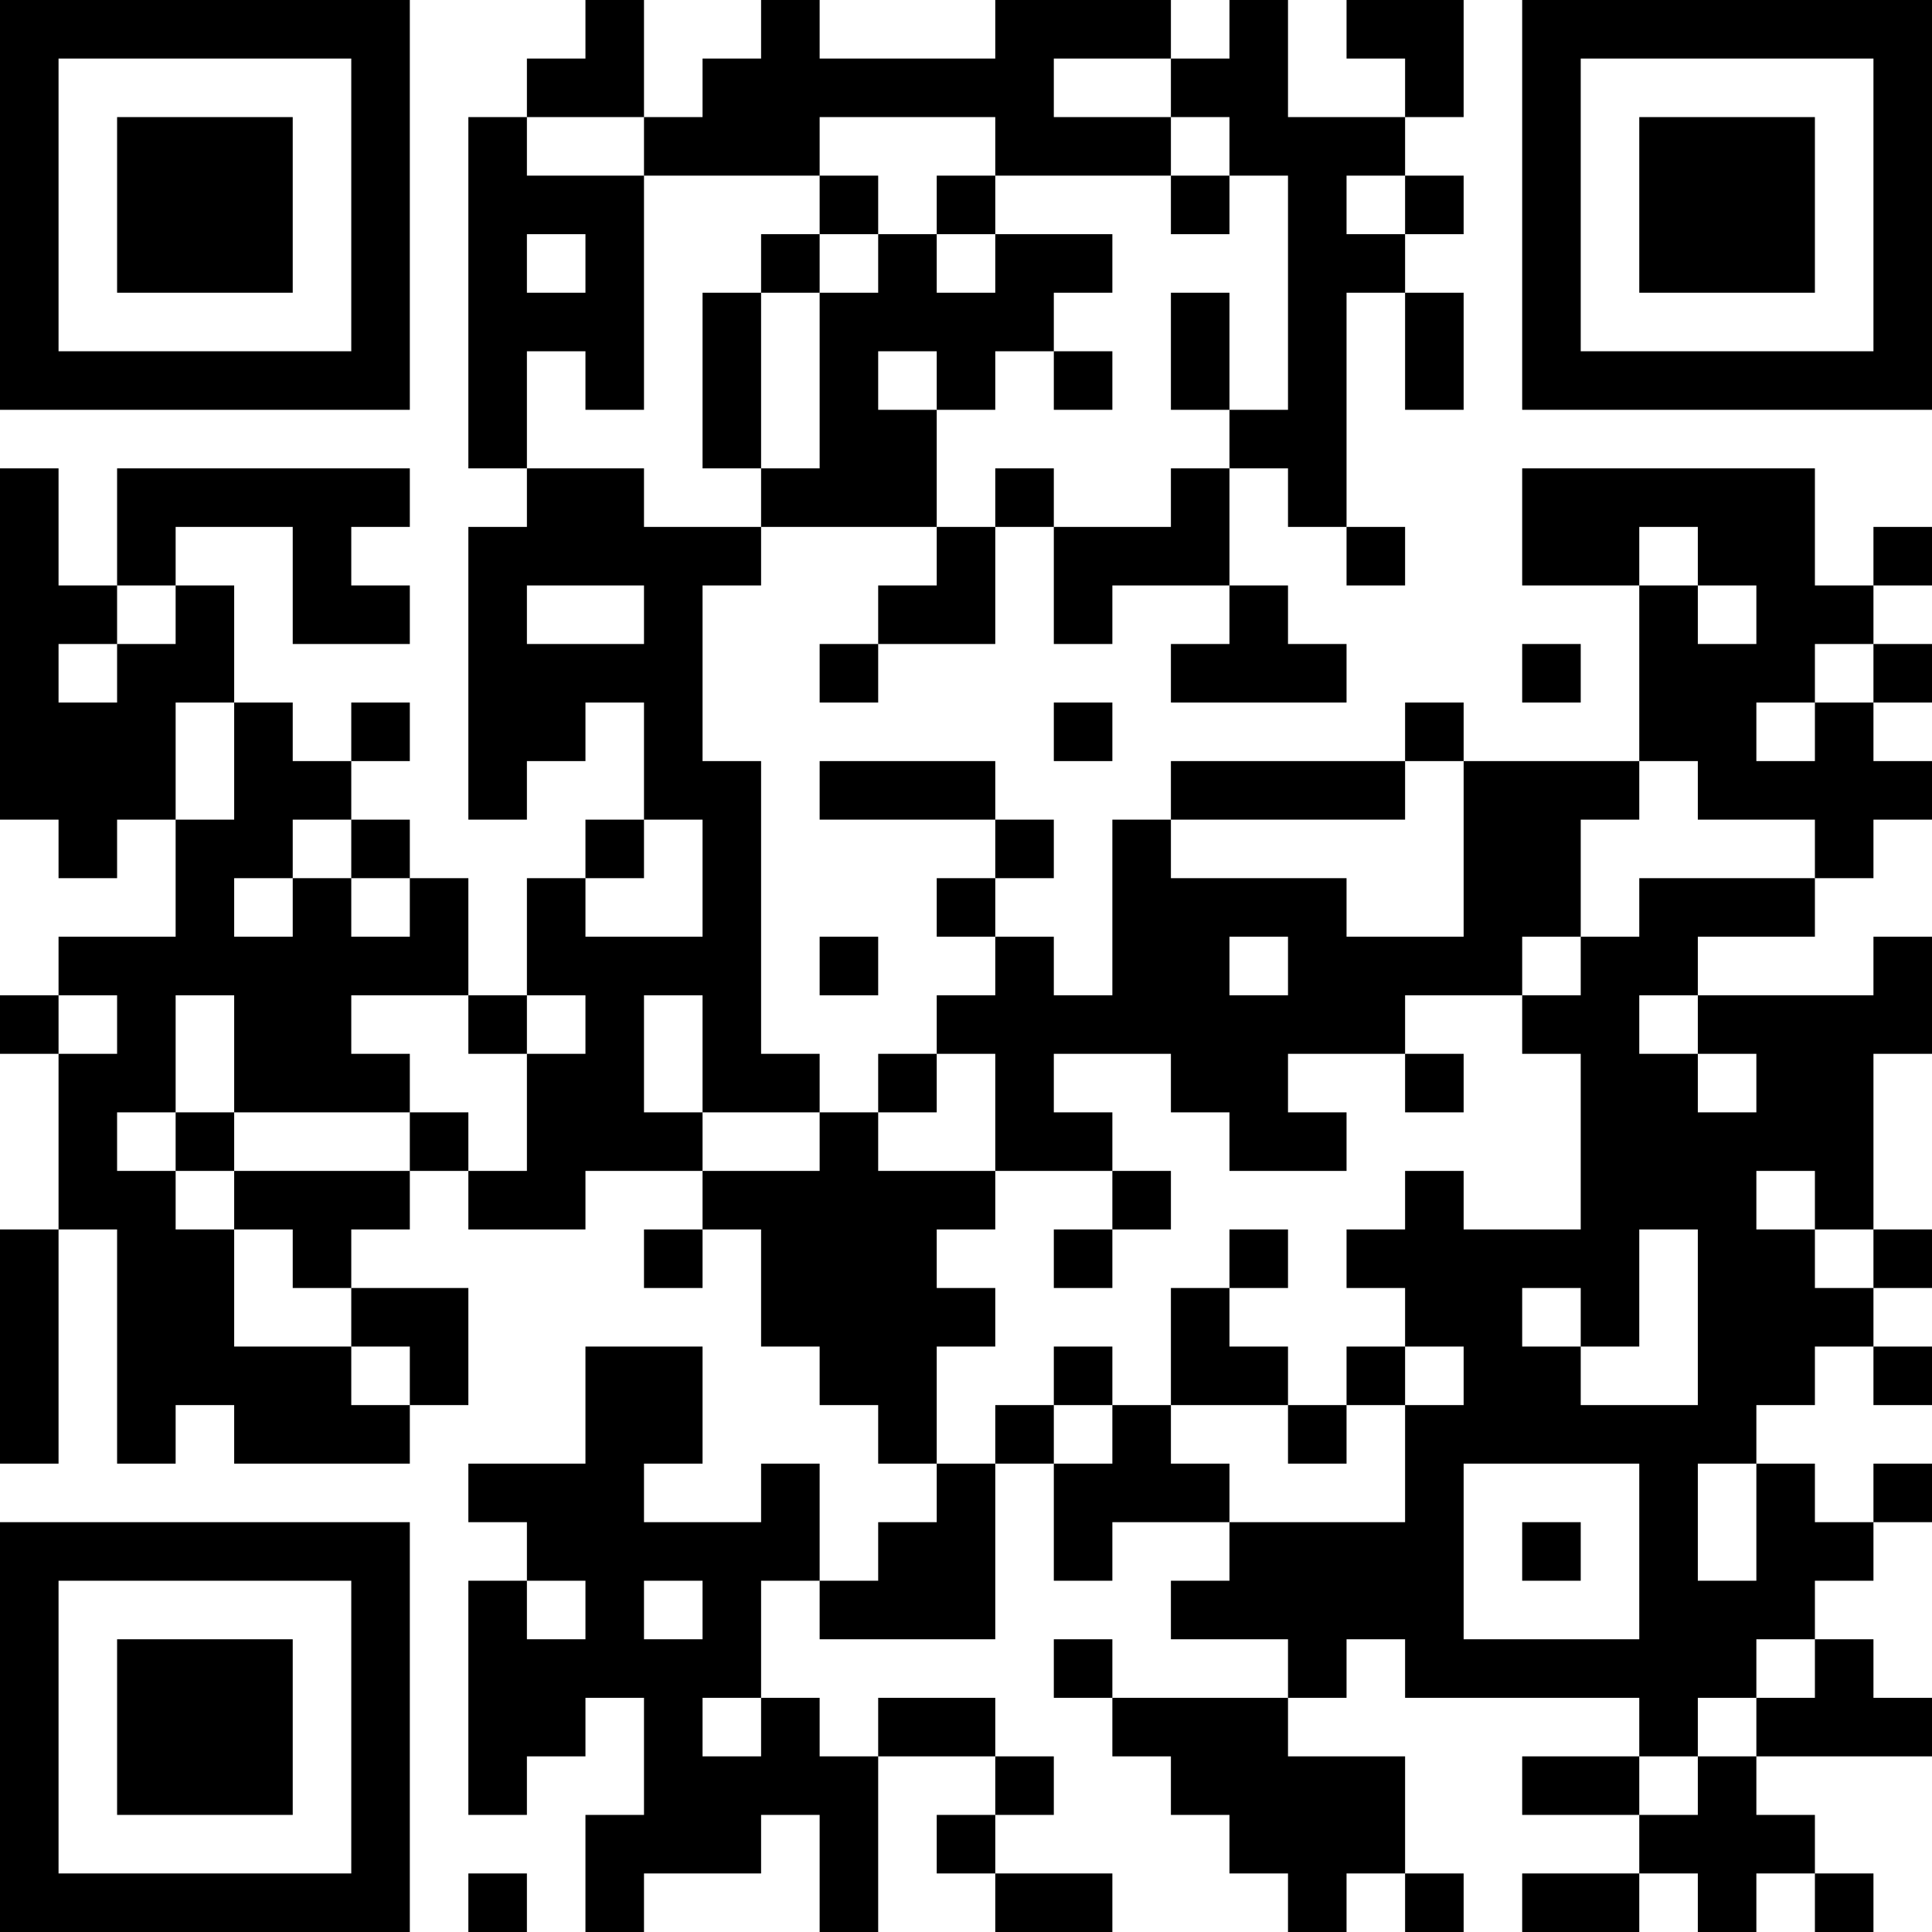
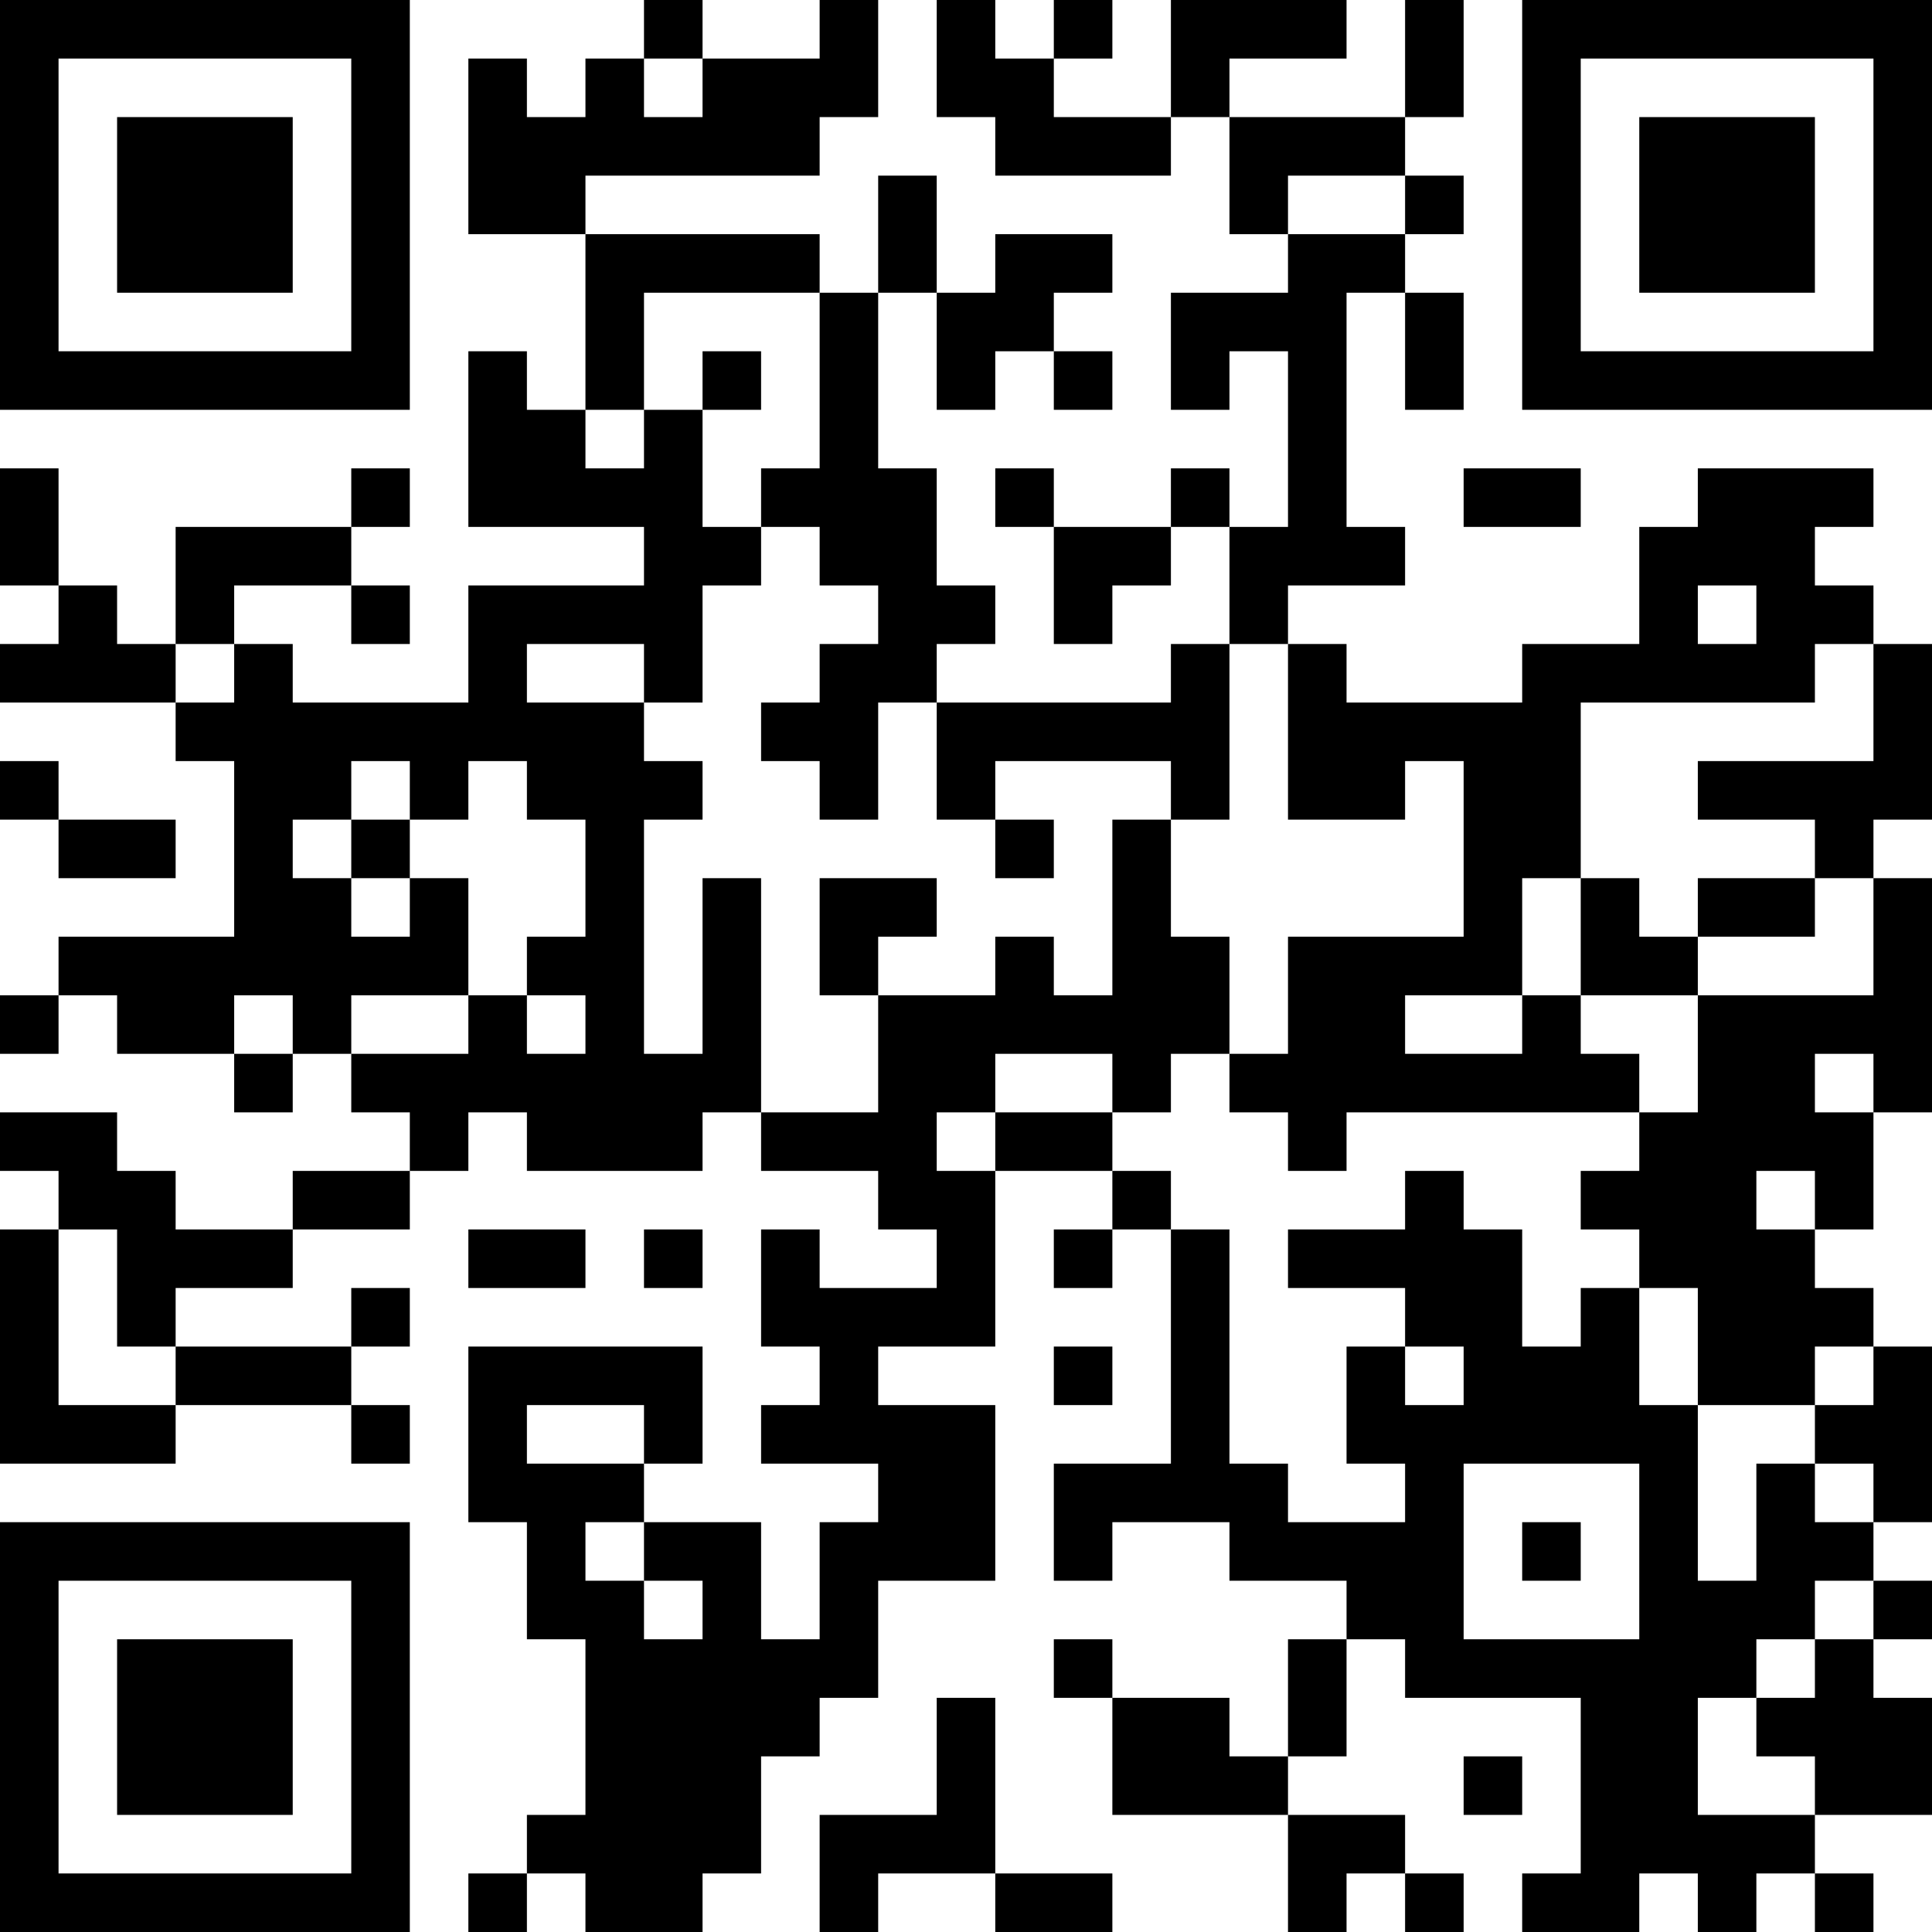
<svg xmlns="http://www.w3.org/2000/svg" width="33mm" height="33mm" version="1.1" viewBox="0 0 33 33">
-   <path d="M0,0H1V1H0zM1,0H2V1H1zM2,0H3V1H2zM3,0H4V1H3zM4,0H5V1H4zM5,0H6V1H5zM6,0H7V1H6zM10,0H11V1H10zM13,0H14V1H13zM17,0H18V1H17zM18,0H19V1H18zM19,0H20V1H19zM21,0H22V1H21zM23,0H24V1H23zM24,0H25V1H24zM26,0H27V1H26zM27,0H28V1H27zM28,0H29V1H28zM29,0H30V1H29zM30,0H31V1H30zM31,0H32V1H31zM32,0H33V1H32zM0,1H1V2H0zM6,1H7V2H6zM9,1H10V2H9zM10,1H11V2H10zM12,1H13V2H12zM13,1H14V2H13zM14,1H15V2H14zM15,1H16V2H15zM16,1H17V2H16zM17,1H18V2H17zM20,1H21V2H20zM21,1H22V2H21zM24,1H25V2H24zM26,1H27V2H26zM32,1H33V2H32zM0,2H1V3H0zM2,2H3V3H2zM3,2H4V3H3zM4,2H5V3H4zM6,2H7V3H6zM8,2H9V3H8zM11,2H12V3H11zM12,2H13V3H12zM13,2H14V3H13zM17,2H18V3H17zM18,2H19V3H18zM19,2H20V3H19zM21,2H22V3H21zM22,2H23V3H22zM23,2H24V3H23zM26,2H27V3H26zM28,2H29V3H28zM29,2H30V3H29zM30,2H31V3H30zM32,2H33V3H32zM0,3H1V4H0zM2,3H3V4H2zM3,3H4V4H3zM4,3H5V4H4zM6,3H7V4H6zM8,3H9V4H8zM9,3H10V4H9zM10,3H11V4H10zM14,3H15V4H14zM16,3H17V4H16zM20,3H21V4H20zM22,3H23V4H22zM24,3H25V4H24zM26,3H27V4H26zM28,3H29V4H28zM29,3H30V4H29zM30,3H31V4H30zM32,3H33V4H32zM0,4H1V5H0zM2,4H3V5H2zM3,4H4V5H3zM4,4H5V5H4zM6,4H7V5H6zM8,4H9V5H8zM10,4H11V5H10zM13,4H14V5H13zM15,4H16V5H15zM17,4H18V5H17zM18,4H19V5H18zM22,4H23V5H22zM23,4H24V5H23zM26,4H27V5H26zM28,4H29V5H28zM29,4H30V5H29zM30,4H31V5H30zM32,4H33V5H32zM0,5H1V6H0zM6,5H7V6H6zM8,5H9V6H8zM9,5H10V6H9zM10,5H11V6H10zM12,5H13V6H12zM14,5H15V6H14zM15,5H16V6H15zM16,5H17V6H16zM17,5H18V6H17zM20,5H21V6H20zM22,5H23V6H22zM24,5H25V6H24zM26,5H27V6H26zM32,5H33V6H32zM0,6H1V7H0zM1,6H2V7H1zM2,6H3V7H2zM3,6H4V7H3zM4,6H5V7H4zM5,6H6V7H5zM6,6H7V7H6zM8,6H9V7H8zM10,6H11V7H10zM12,6H13V7H12zM14,6H15V7H14zM16,6H17V7H16zM18,6H19V7H18zM20,6H21V7H20zM22,6H23V7H22zM24,6H25V7H24zM26,6H27V7H26zM27,6H28V7H27zM28,6H29V7H28zM29,6H30V7H29zM30,6H31V7H30zM31,6H32V7H31zM32,6H33V7H32zM8,7H9V8H8zM12,7H13V8H12zM14,7H15V8H14zM15,7H16V8H15zM21,7H22V8H21zM22,7H23V8H22zM0,8H1V9H0zM2,8H3V9H2zM3,8H4V9H3zM4,8H5V9H4zM5,8H6V9H5zM6,8H7V9H6zM9,8H10V9H9zM10,8H11V9H10zM13,8H14V9H13zM14,8H15V9H14zM15,8H16V9H15zM17,8H18V9H17zM20,8H21V9H20zM22,8H23V9H22zM26,8H27V9H26zM27,8H28V9H27zM28,8H29V9H28zM29,8H30V9H29zM30,8H31V9H30zM0,9H1V10H0zM2,9H3V10H2zM5,9H6V10H5zM8,9H9V10H8zM9,9H10V10H9zM10,9H11V10H10zM11,9H12V10H11zM12,9H13V10H12zM16,9H17V10H16zM18,9H19V10H18zM19,9H20V10H19zM20,9H21V10H20zM23,9H24V10H23zM26,9H27V10H26zM27,9H28V10H27zM29,9H30V10H29zM30,9H31V10H30zM32,9H33V10H32zM0,10H1V11H0zM1,10H2V11H1zM3,10H4V11H3zM5,10H6V11H5zM6,10H7V11H6zM8,10H9V11H8zM11,10H12V11H11zM15,10H16V11H15zM16,10H17V11H16zM18,10H19V11H18zM21,10H22V11H21zM28,10H29V11H28zM30,10H31V11H30zM31,10H32V11H31zM0,11H1V12H0zM2,11H3V12H2zM3,11H4V12H3zM8,11H9V12H8zM9,11H10V12H9zM10,11H11V12H10zM11,11H12V12H11zM14,11H15V12H14zM20,11H21V12H20zM21,11H22V12H21zM22,11H23V12H22zM26,11H27V12H26zM28,11H29V12H28zM29,11H30V12H29zM30,11H31V12H30zM32,11H33V12H32zM0,12H1V13H0zM1,12H2V13H1zM2,12H3V13H2zM4,12H5V13H4zM6,12H7V13H6zM8,12H9V13H8zM9,12H10V13H9zM11,12H12V13H11zM18,12H19V13H18zM24,12H25V13H24zM28,12H29V13H28zM29,12H30V13H29zM31,12H32V13H31zM0,13H1V14H0zM1,13H2V14H1zM2,13H3V14H2zM4,13H5V14H4zM5,13H6V14H5zM8,13H9V14H8zM11,13H12V14H11zM12,13H13V14H12zM14,13H15V14H14zM15,13H16V14H15zM16,13H17V14H16zM20,13H21V14H20zM21,13H22V14H21zM22,13H23V14H22zM23,13H24V14H23zM25,13H26V14H25zM26,13H27V14H26zM27,13H28V14H27zM29,13H30V14H29zM30,13H31V14H30zM31,13H32V14H31zM32,13H33V14H32zM1,14H2V15H1zM3,14H4V15H3zM4,14H5V15H4zM6,14H7V15H6zM10,14H11V15H10zM12,14H13V15H12zM17,14H18V15H17zM19,14H20V15H19zM25,14H26V15H25zM26,14H27V15H26zM31,14H32V15H31zM3,15H4V16H3zM5,15H6V16H5zM7,15H8V16H7zM9,15H10V16H9zM12,15H13V16H12zM16,15H17V16H16zM19,15H20V16H19zM20,15H21V16H20zM21,15H22V16H21zM22,15H23V16H22zM25,15H26V16H25zM26,15H27V16H26zM28,15H29V16H28zM29,15H30V16H29zM30,15H31V16H30zM1,16H2V17H1zM2,16H3V17H2zM3,16H4V17H3zM4,16H5V17H4zM5,16H6V17H5zM6,16H7V17H6zM7,16H8V17H7zM9,16H10V17H9zM10,16H11V17H10zM11,16H12V17H11zM12,16H13V17H12zM14,16H15V17H14zM17,16H18V17H17zM19,16H20V17H19zM20,16H21V17H20zM22,16H23V17H22zM23,16H24V17H23zM24,16H25V17H24zM25,16H26V17H25zM27,16H28V17H27zM28,16H29V17H28zM32,16H33V17H32zM0,17H1V18H0zM2,17H3V18H2zM4,17H5V18H4zM5,17H6V18H5zM8,17H9V18H8zM10,17H11V18H10zM12,17H13V18H12zM16,17H17V18H16zM17,17H18V18H17zM18,17H19V18H18zM19,17H20V18H19zM20,17H21V18H20zM21,17H22V18H21zM22,17H23V18H22zM23,17H24V18H23zM26,17H27V18H26zM27,17H28V18H27zM29,17H30V18H29zM30,17H31V18H30zM31,17H32V18H31zM32,17H33V18H32zM1,18H2V19H1zM2,18H3V19H2zM4,18H5V19H4zM5,18H6V19H5zM6,18H7V19H6zM9,18H10V19H9zM10,18H11V19H10zM12,18H13V19H12zM13,18H14V19H13zM15,18H16V19H15zM17,18H18V19H17zM20,18H21V19H20zM21,18H22V19H21zM24,18H25V19H24zM27,18H28V19H27zM28,18H29V19H28zM30,18H31V19H30zM31,18H32V19H31zM1,19H2V20H1zM3,19H4V20H3zM7,19H8V20H7zM9,19H10V20H9zM10,19H11V20H10zM11,19H12V20H11zM14,19H15V20H14zM17,19H18V20H17zM18,19H19V20H18zM21,19H22V20H21zM22,19H23V20H22zM27,19H28V20H27zM28,19H29V20H28zM29,19H30V20H29zM30,19H31V20H30zM31,19H32V20H31zM1,20H2V21H1zM2,20H3V21H2zM4,20H5V21H4zM5,20H6V21H5zM6,20H7V21H6zM8,20H9V21H8zM9,20H10V21H9zM12,20H13V21H12zM13,20H14V21H13zM14,20H15V21H14zM15,20H16V21H15zM16,20H17V21H16zM19,20H20V21H19zM24,20H25V21H24zM27,20H28V21H27zM28,20H29V21H28zM29,20H30V21H29zM31,20H32V21H31zM0,21H1V22H0zM2,21H3V22H2zM3,21H4V22H3zM5,21H6V22H5zM11,21H12V22H11zM13,21H14V22H13zM14,21H15V22H14zM15,21H16V22H15zM18,21H19V22H18zM21,21H22V22H21zM23,21H24V22H23zM24,21H25V22H24zM25,21H26V22H25zM26,21H27V22H26zM27,21H28V22H27zM29,21H30V22H29zM30,21H31V22H30zM32,21H33V22H32zM0,22H1V23H0zM2,22H3V23H2zM3,22H4V23H3zM6,22H7V23H6zM7,22H8V23H7zM13,22H14V23H13zM14,22H15V23H14zM15,22H16V23H15zM16,22H17V23H16zM20,22H21V23H20zM24,22H25V23H24zM25,22H26V23H25zM27,22H28V23H27zM29,22H30V23H29zM30,22H31V23H30zM31,22H32V23H31zM0,23H1V24H0zM2,23H3V24H2zM3,23H4V24H3zM4,23H5V24H4zM5,23H6V24H5zM7,23H8V24H7zM10,23H11V24H10zM11,23H12V24H11zM14,23H15V24H14zM15,23H16V24H15zM18,23H19V24H18zM20,23H21V24H20zM21,23H22V24H21zM23,23H24V24H23zM25,23H26V24H25zM26,23H27V24H26zM29,23H30V24H29zM30,23H31V24H30zM32,23H33V24H32zM0,24H1V25H0zM2,24H3V25H2zM4,24H5V25H4zM5,24H6V25H5zM6,24H7V25H6zM10,24H11V25H10zM11,24H12V25H11zM15,24H16V25H15zM17,24H18V25H17zM19,24H20V25H19zM22,24H23V25H22zM24,24H25V25H24zM25,24H26V25H25zM26,24H27V25H26zM27,24H28V25H27zM28,24H29V25H28zM29,24H30V25H29zM8,25H9V26H8zM9,25H10V26H9zM10,25H11V26H10zM13,25H14V26H13zM16,25H17V26H16zM18,25H19V26H18zM19,25H20V26H19zM20,25H21V26H20zM24,25H25V26H24zM28,25H29V26H28zM30,25H31V26H30zM32,25H33V26H32zM0,26H1V27H0zM1,26H2V27H1zM2,26H3V27H2zM3,26H4V27H3zM4,26H5V27H4zM5,26H6V27H5zM6,26H7V27H6zM9,26H10V27H9zM10,26H11V27H10zM11,26H12V27H11zM12,26H13V27H12zM13,26H14V27H13zM15,26H16V27H15zM16,26H17V27H16zM18,26H19V27H18zM21,26H22V27H21zM22,26H23V27H22zM23,26H24V27H23zM24,26H25V27H24zM26,26H27V27H26zM28,26H29V27H28zM30,26H31V27H30zM31,26H32V27H31zM0,27H1V28H0zM6,27H7V28H6zM8,27H9V28H8zM10,27H11V28H10zM12,27H13V28H12zM14,27H15V28H14zM15,27H16V28H15zM16,27H17V28H16zM20,27H21V28H20zM21,27H22V28H21zM22,27H23V28H22zM23,27H24V28H23zM24,27H25V28H24zM28,27H29V28H28zM29,27H30V28H29zM30,27H31V28H30zM0,28H1V29H0zM2,28H3V29H2zM3,28H4V29H3zM4,28H5V29H4zM6,28H7V29H6zM8,28H9V29H8zM9,28H10V29H9zM10,28H11V29H10zM11,28H12V29H11zM12,28H13V29H12zM18,28H19V29H18zM22,28H23V29H22zM24,28H25V29H24zM25,28H26V29H25zM26,28H27V29H26zM27,28H28V29H27zM28,28H29V29H28zM29,28H30V29H29zM31,28H32V29H31zM0,29H1V30H0zM2,29H3V30H2zM3,29H4V30H3zM4,29H5V30H4zM6,29H7V30H6zM8,29H9V30H8zM9,29H10V30H9zM11,29H12V30H11zM13,29H14V30H13zM15,29H16V30H15zM16,29H17V30H16zM19,29H20V30H19zM20,29H21V30H20zM21,29H22V30H21zM28,29H29V30H28zM30,29H31V30H30zM31,29H32V30H31zM32,29H33V30H32zM0,30H1V31H0zM2,30H3V31H2zM3,30H4V31H3zM4,30H5V31H4zM6,30H7V31H6zM8,30H9V31H8zM11,30H12V31H11zM12,30H13V31H12zM13,30H14V31H13zM14,30H15V31H14zM17,30H18V31H17zM20,30H21V31H20zM21,30H22V31H21zM22,30H23V31H22zM23,30H24V31H23zM26,30H27V31H26zM27,30H28V31H27zM29,30H30V31H29zM0,31H1V32H0zM6,31H7V32H6zM10,31H11V32H10zM11,31H12V32H11zM12,31H13V32H12zM14,31H15V32H14zM16,31H17V32H16zM21,31H22V32H21zM22,31H23V32H22zM23,31H24V32H23zM28,31H29V32H28zM29,31H30V32H29zM30,31H31V32H30zM0,32H1V33H0zM1,32H2V33H1zM2,32H3V33H2zM3,32H4V33H3zM4,32H5V33H4zM5,32H6V33H5zM6,32H7V33H6zM8,32H9V33H8zM10,32H11V33H10zM14,32H15V33H14zM17,32H18V33H17zM18,32H19V33H18zM22,32H23V33H22zM24,32H25V33H24zM26,32H27V33H26zM27,32H28V33H27zM29,32H30V33H29zM31,32H32V33H31z" id="qr-path" fill="#000000" fill-opacity="1" fill-rule="nonzero" stroke="none" />
+   <path d="M0,0H1V1H0zM1,0H2V1H1zM2,0H3V1H2zM3,0H4V1H3zM4,0H5V1H4zM5,0H6V1H5zM6,0H7V1H6zM11,0H12V1H11zM14,0H15V1H14zM16,0H17V1H16zM18,0H19V1H18zM20,0H21V1H20zM21,0H22V1H21zM22,0H23V1H22zM24,0H25V1H24zM26,0H27V1H26zM27,0H28V1H27zM28,0H29V1H28zM29,0H30V1H29zM30,0H31V1H30zM31,0H32V1H31zM32,0H33V1H32zM0,1H1V2H0zM6,1H7V2H6zM8,1H9V2H8zM10,1H11V2H10zM12,1H13V2H12zM13,1H14V2H13zM14,1H15V2H14zM16,1H17V2H16zM17,1H18V2H17zM20,1H21V2H20zM24,1H25V2H24zM26,1H27V2H26zM32,1H33V2H32zM0,2H1V3H0zM2,2H3V3H2zM3,2H4V3H3zM4,2H5V3H4zM6,2H7V3H6zM8,2H9V3H8zM9,2H10V3H9zM10,2H11V3H10zM11,2H12V3H11zM12,2H13V3H12zM13,2H14V3H13zM17,2H18V3H17zM18,2H19V3H18zM19,2H20V3H19zM21,2H22V3H21zM22,2H23V3H22zM23,2H24V3H23zM26,2H27V3H26zM28,2H29V3H28zM29,2H30V3H29zM30,2H31V3H30zM32,2H33V3H32zM0,3H1V4H0zM2,3H3V4H2zM3,3H4V4H3zM4,3H5V4H4zM6,3H7V4H6zM8,3H9V4H8zM9,3H10V4H9zM15,3H16V4H15zM21,3H22V4H21zM24,3H25V4H24zM26,3H27V4H26zM28,3H29V4H28zM29,3H30V4H29zM30,3H31V4H30zM32,3H33V4H32zM0,4H1V5H0zM2,4H3V5H2zM3,4H4V5H3zM4,4H5V5H4zM6,4H7V5H6zM10,4H11V5H10zM11,4H12V5H11zM12,4H13V5H12zM13,4H14V5H13zM15,4H16V5H15zM17,4H18V5H17zM18,4H19V5H18zM22,4H23V5H22zM23,4H24V5H23zM26,4H27V5H26zM28,4H29V5H28zM29,4H30V5H29zM30,4H31V5H30zM32,4H33V5H32zM0,5H1V6H0zM6,5H7V6H6zM10,5H11V6H10zM14,5H15V6H14zM16,5H17V6H16zM17,5H18V6H17zM20,5H21V6H20zM21,5H22V6H21zM22,5H23V6H22zM24,5H25V6H24zM26,5H27V6H26zM32,5H33V6H32zM0,6H1V7H0zM1,6H2V7H1zM2,6H3V7H2zM3,6H4V7H3zM4,6H5V7H4zM5,6H6V7H5zM6,6H7V7H6zM8,6H9V7H8zM10,6H11V7H10zM12,6H13V7H12zM14,6H15V7H14zM16,6H17V7H16zM18,6H19V7H18zM20,6H21V7H20zM22,6H23V7H22zM24,6H25V7H24zM26,6H27V7H26zM27,6H28V7H27zM28,6H29V7H28zM29,6H30V7H29zM30,6H31V7H30zM31,6H32V7H31zM32,6H33V7H32zM8,7H9V8H8zM9,7H10V8H9zM11,7H12V8H11zM14,7H15V8H14zM22,7H23V8H22zM0,8H1V9H0zM6,8H7V9H6zM8,8H9V9H8zM9,8H10V9H9zM10,8H11V9H10zM11,8H12V9H11zM13,8H14V9H13zM14,8H15V9H14zM15,8H16V9H15zM17,8H18V9H17zM20,8H21V9H20zM22,8H23V9H22zM25,8H26V9H25zM26,8H27V9H26zM29,8H30V9H29zM30,8H31V9H30zM31,8H32V9H31zM0,9H1V10H0zM3,9H4V10H3zM4,9H5V10H4zM5,9H6V10H5zM11,9H12V10H11zM12,9H13V10H12zM14,9H15V10H14zM15,9H16V10H15zM18,9H19V10H18zM19,9H20V10H19zM21,9H22V10H21zM22,9H23V10H22zM23,9H24V10H23zM28,9H29V10H28zM29,9H30V10H29zM30,9H31V10H30zM1,10H2V11H1zM3,10H4V11H3zM6,10H7V11H6zM8,10H9V11H8zM9,10H10V11H9zM10,10H11V11H10zM11,10H12V11H11zM15,10H16V11H15zM16,10H17V11H16zM18,10H19V11H18zM21,10H22V11H21zM28,10H29V11H28zM30,10H31V11H30zM31,10H32V11H31zM0,11H1V12H0zM1,11H2V12H1zM2,11H3V12H2zM4,11H5V12H4zM8,11H9V12H8zM11,11H12V12H11zM14,11H15V12H14zM15,11H16V12H15zM20,11H21V12H20zM22,11H23V12H22zM26,11H27V12H26zM27,11H28V12H27zM28,11H29V12H28zM29,11H30V12H29zM30,11H31V12H30zM32,11H33V12H32zM3,12H4V13H3zM4,12H5V13H4zM5,12H6V13H5zM6,12H7V13H6zM7,12H8V13H7zM8,12H9V13H8zM9,12H10V13H9zM10,12H11V13H10zM13,12H14V13H13zM14,12H15V13H14zM16,12H17V13H16zM17,12H18V13H17zM18,12H19V13H18zM19,12H20V13H19zM20,12H21V13H20zM22,12H23V13H22zM23,12H24V13H23zM24,12H25V13H24zM25,12H26V13H25zM26,12H27V13H26zM32,12H33V13H32zM0,13H1V14H0zM4,13H5V14H4zM5,13H6V14H5zM7,13H8V14H7zM9,13H10V14H9zM10,13H11V14H10zM11,13H12V14H11zM14,13H15V14H14zM16,13H17V14H16zM20,13H21V14H20zM22,13H23V14H22zM23,13H24V14H23zM25,13H26V14H25zM26,13H27V14H26zM29,13H30V14H29zM30,13H31V14H30zM31,13H32V14H31zM32,13H33V14H32zM1,14H2V15H1zM2,14H3V15H2zM4,14H5V15H4zM6,14H7V15H6zM10,14H11V15H10zM17,14H18V15H17zM19,14H20V15H19zM25,14H26V15H25zM26,14H27V15H26zM31,14H32V15H31zM4,15H5V16H4zM5,15H6V16H5zM7,15H8V16H7zM10,15H11V16H10zM12,15H13V16H12zM14,15H15V16H14zM15,15H16V16H15zM19,15H20V16H19zM25,15H26V16H25zM27,15H28V16H27zM29,15H30V16H29zM30,15H31V16H30zM32,15H33V16H32zM1,16H2V17H1zM2,16H3V17H2zM3,16H4V17H3zM4,16H5V17H4zM5,16H6V17H5zM6,16H7V17H6zM7,16H8V17H7zM9,16H10V17H9zM10,16H11V17H10zM12,16H13V17H12zM14,16H15V17H14zM17,16H18V17H17zM19,16H20V17H19zM20,16H21V17H20zM22,16H23V17H22zM23,16H24V17H23zM24,16H25V17H24zM25,16H26V17H25zM27,16H28V17H27zM28,16H29V17H28zM32,16H33V17H32zM0,17H1V18H0zM2,17H3V18H2zM3,17H4V18H3zM5,17H6V18H5zM8,17H9V18H8zM10,17H11V18H10zM12,17H13V18H12zM15,17H16V18H15zM16,17H17V18H16zM17,17H18V18H17zM18,17H19V18H18zM19,17H20V18H19zM20,17H21V18H20zM22,17H23V18H22zM23,17H24V18H23zM26,17H27V18H26zM29,17H30V18H29zM30,17H31V18H30zM31,17H32V18H31zM32,17H33V18H32zM4,18H5V19H4zM6,18H7V19H6zM7,18H8V19H7zM8,18H9V19H8zM9,18H10V19H9zM10,18H11V19H10zM11,18H12V19H11zM12,18H13V19H12zM15,18H16V19H15zM16,18H17V19H16zM19,18H20V19H19zM21,18H22V19H21zM22,18H23V19H22zM23,18H24V19H23zM24,18H25V19H24zM25,18H26V19H25zM26,18H27V19H26zM27,18H28V19H27zM29,18H30V19H29zM30,18H31V19H30zM32,18H33V19H32zM0,19H1V20H0zM1,19H2V20H1zM7,19H8V20H7zM9,19H10V20H9zM10,19H11V20H10zM11,19H12V20H11zM13,19H14V20H13zM14,19H15V20H14zM15,19H16V20H15zM17,19H18V20H17zM18,19H19V20H18zM22,19H23V20H22zM28,19H29V20H28zM29,19H30V20H29zM30,19H31V20H30zM31,19H32V20H31zM1,20H2V21H1zM2,20H3V21H2zM5,20H6V21H5zM6,20H7V21H6zM15,20H16V21H15zM16,20H17V21H16zM19,20H20V21H19zM24,20H25V21H24zM27,20H28V21H27zM28,20H29V21H28zM29,20H30V21H29zM31,20H32V21H31zM0,21H1V22H0zM2,21H3V22H2zM3,21H4V22H3zM4,21H5V22H4zM8,21H9V22H8zM9,21H10V22H9zM11,21H12V22H11zM13,21H14V22H13zM16,21H17V22H16zM18,21H19V22H18zM20,21H21V22H20zM22,21H23V22H22zM23,21H24V22H23zM24,21H25V22H24zM25,21H26V22H25zM28,21H29V22H28zM29,21H30V22H29zM30,21H31V22H30zM0,22H1V23H0zM2,22H3V23H2zM6,22H7V23H6zM13,22H14V23H13zM14,22H15V23H14zM15,22H16V23H15zM16,22H17V23H16zM20,22H21V23H20zM24,22H25V23H24zM25,22H26V23H25zM27,22H28V23H27zM29,22H30V23H29zM30,22H31V23H30zM31,22H32V23H31zM0,23H1V24H0zM3,23H4V24H3zM4,23H5V24H4zM5,23H6V24H5zM8,23H9V24H8zM9,23H10V24H9zM10,23H11V24H10zM11,23H12V24H11zM14,23H15V24H14zM18,23H19V24H18zM20,23H21V24H20zM23,23H24V24H23zM25,23H26V24H25zM26,23H27V24H26zM27,23H28V24H27zM29,23H30V24H29zM30,23H31V24H30zM32,23H33V24H32zM0,24H1V25H0zM1,24H2V25H1zM2,24H3V25H2zM6,24H7V25H6zM8,24H9V25H8zM11,24H12V25H11zM13,24H14V25H13zM14,24H15V25H14zM15,24H16V25H15zM16,24H17V25H16zM20,24H21V25H20zM23,24H24V25H23zM24,24H25V25H24zM25,24H26V25H25zM26,24H27V25H26zM27,24H28V25H27zM28,24H29V25H28zM31,24H32V25H31zM32,24H33V25H32zM8,25H9V26H8zM9,25H10V26H9zM10,25H11V26H10zM15,25H16V26H15zM16,25H17V26H16zM18,25H19V26H18zM19,25H20V26H19zM20,25H21V26H20zM21,25H22V26H21zM24,25H25V26H24zM28,25H29V26H28zM30,25H31V26H30zM32,25H33V26H32zM0,26H1V27H0zM1,26H2V27H1zM2,26H3V27H2zM3,26H4V27H3zM4,26H5V27H4zM5,26H6V27H5zM6,26H7V27H6zM9,26H10V27H9zM11,26H12V27H11zM12,26H13V27H12zM14,26H15V27H14zM15,26H16V27H15zM16,26H17V27H16zM18,26H19V27H18zM21,26H22V27H21zM22,26H23V27H22zM23,26H24V27H23zM24,26H25V27H24zM26,26H27V27H26zM28,26H29V27H28zM30,26H31V27H30zM31,26H32V27H31zM0,27H1V28H0zM6,27H7V28H6zM9,27H10V28H9zM10,27H11V28H10zM12,27H13V28H12zM14,27H15V28H14zM23,27H24V28H23zM24,27H25V28H24zM28,27H29V28H28zM29,27H30V28H29zM30,27H31V28H30zM32,27H33V28H32zM0,28H1V29H0zM2,28H3V29H2zM3,28H4V29H3zM4,28H5V29H4zM6,28H7V29H6zM10,28H11V29H10zM11,28H12V29H11zM12,28H13V29H12zM13,28H14V29H13zM14,28H15V29H14zM18,28H19V29H18zM22,28H23V29H22zM24,28H25V29H24zM25,28H26V29H25zM26,28H27V29H26zM27,28H28V29H27zM28,28H29V29H28zM29,28H30V29H29zM31,28H32V29H31zM0,29H1V30H0zM2,29H3V30H2zM3,29H4V30H3zM4,29H5V30H4zM6,29H7V30H6zM10,29H11V30H10zM11,29H12V30H11zM12,29H13V30H12zM13,29H14V30H13zM16,29H17V30H16zM19,29H20V30H19zM20,29H21V30H20zM22,29H23V30H22zM27,29H28V30H27zM28,29H29V30H28zM30,29H31V30H30zM31,29H32V30H31zM32,29H33V30H32zM0,30H1V31H0zM2,30H3V31H2zM3,30H4V31H3zM4,30H5V31H4zM6,30H7V31H6zM10,30H11V31H10zM11,30H12V31H11zM12,30H13V31H12zM16,30H17V31H16zM19,30H20V31H19zM20,30H21V31H20zM21,30H22V31H21zM25,30H26V31H25zM27,30H28V31H27zM28,30H29V31H28zM31,30H32V31H31zM32,30H33V31H32zM0,31H1V32H0zM6,31H7V32H6zM9,31H10V32H9zM10,31H11V32H10zM11,31H12V32H11zM12,31H13V32H12zM14,31H15V32H14zM15,31H16V32H15zM16,31H17V32H16zM22,31H23V32H22zM23,31H24V32H23zM27,31H28V32H27zM28,31H29V32H28zM29,31H30V32H29zM30,31H31V32H30zM0,32H1V33H0zM1,32H2V33H1zM2,32H3V33H2zM3,32H4V33H3zM4,32H5V33H4zM5,32H6V33H5zM6,32H7V33H6zM8,32H9V33H8zM10,32H11V33H10zM11,32H12V33H11zM14,32H15V33H14zM17,32H18V33H17zM18,32H19V33H18zM22,32H23V33H22zM24,32H25V33H24zM26,32H27V33H26zM27,32H28V33H27zM29,32H30V33H29zM31,32H32V33H31z" id="qr-path" fill="#000000" fill-opacity="1" fill-rule="nonzero" stroke="none" />
</svg>
